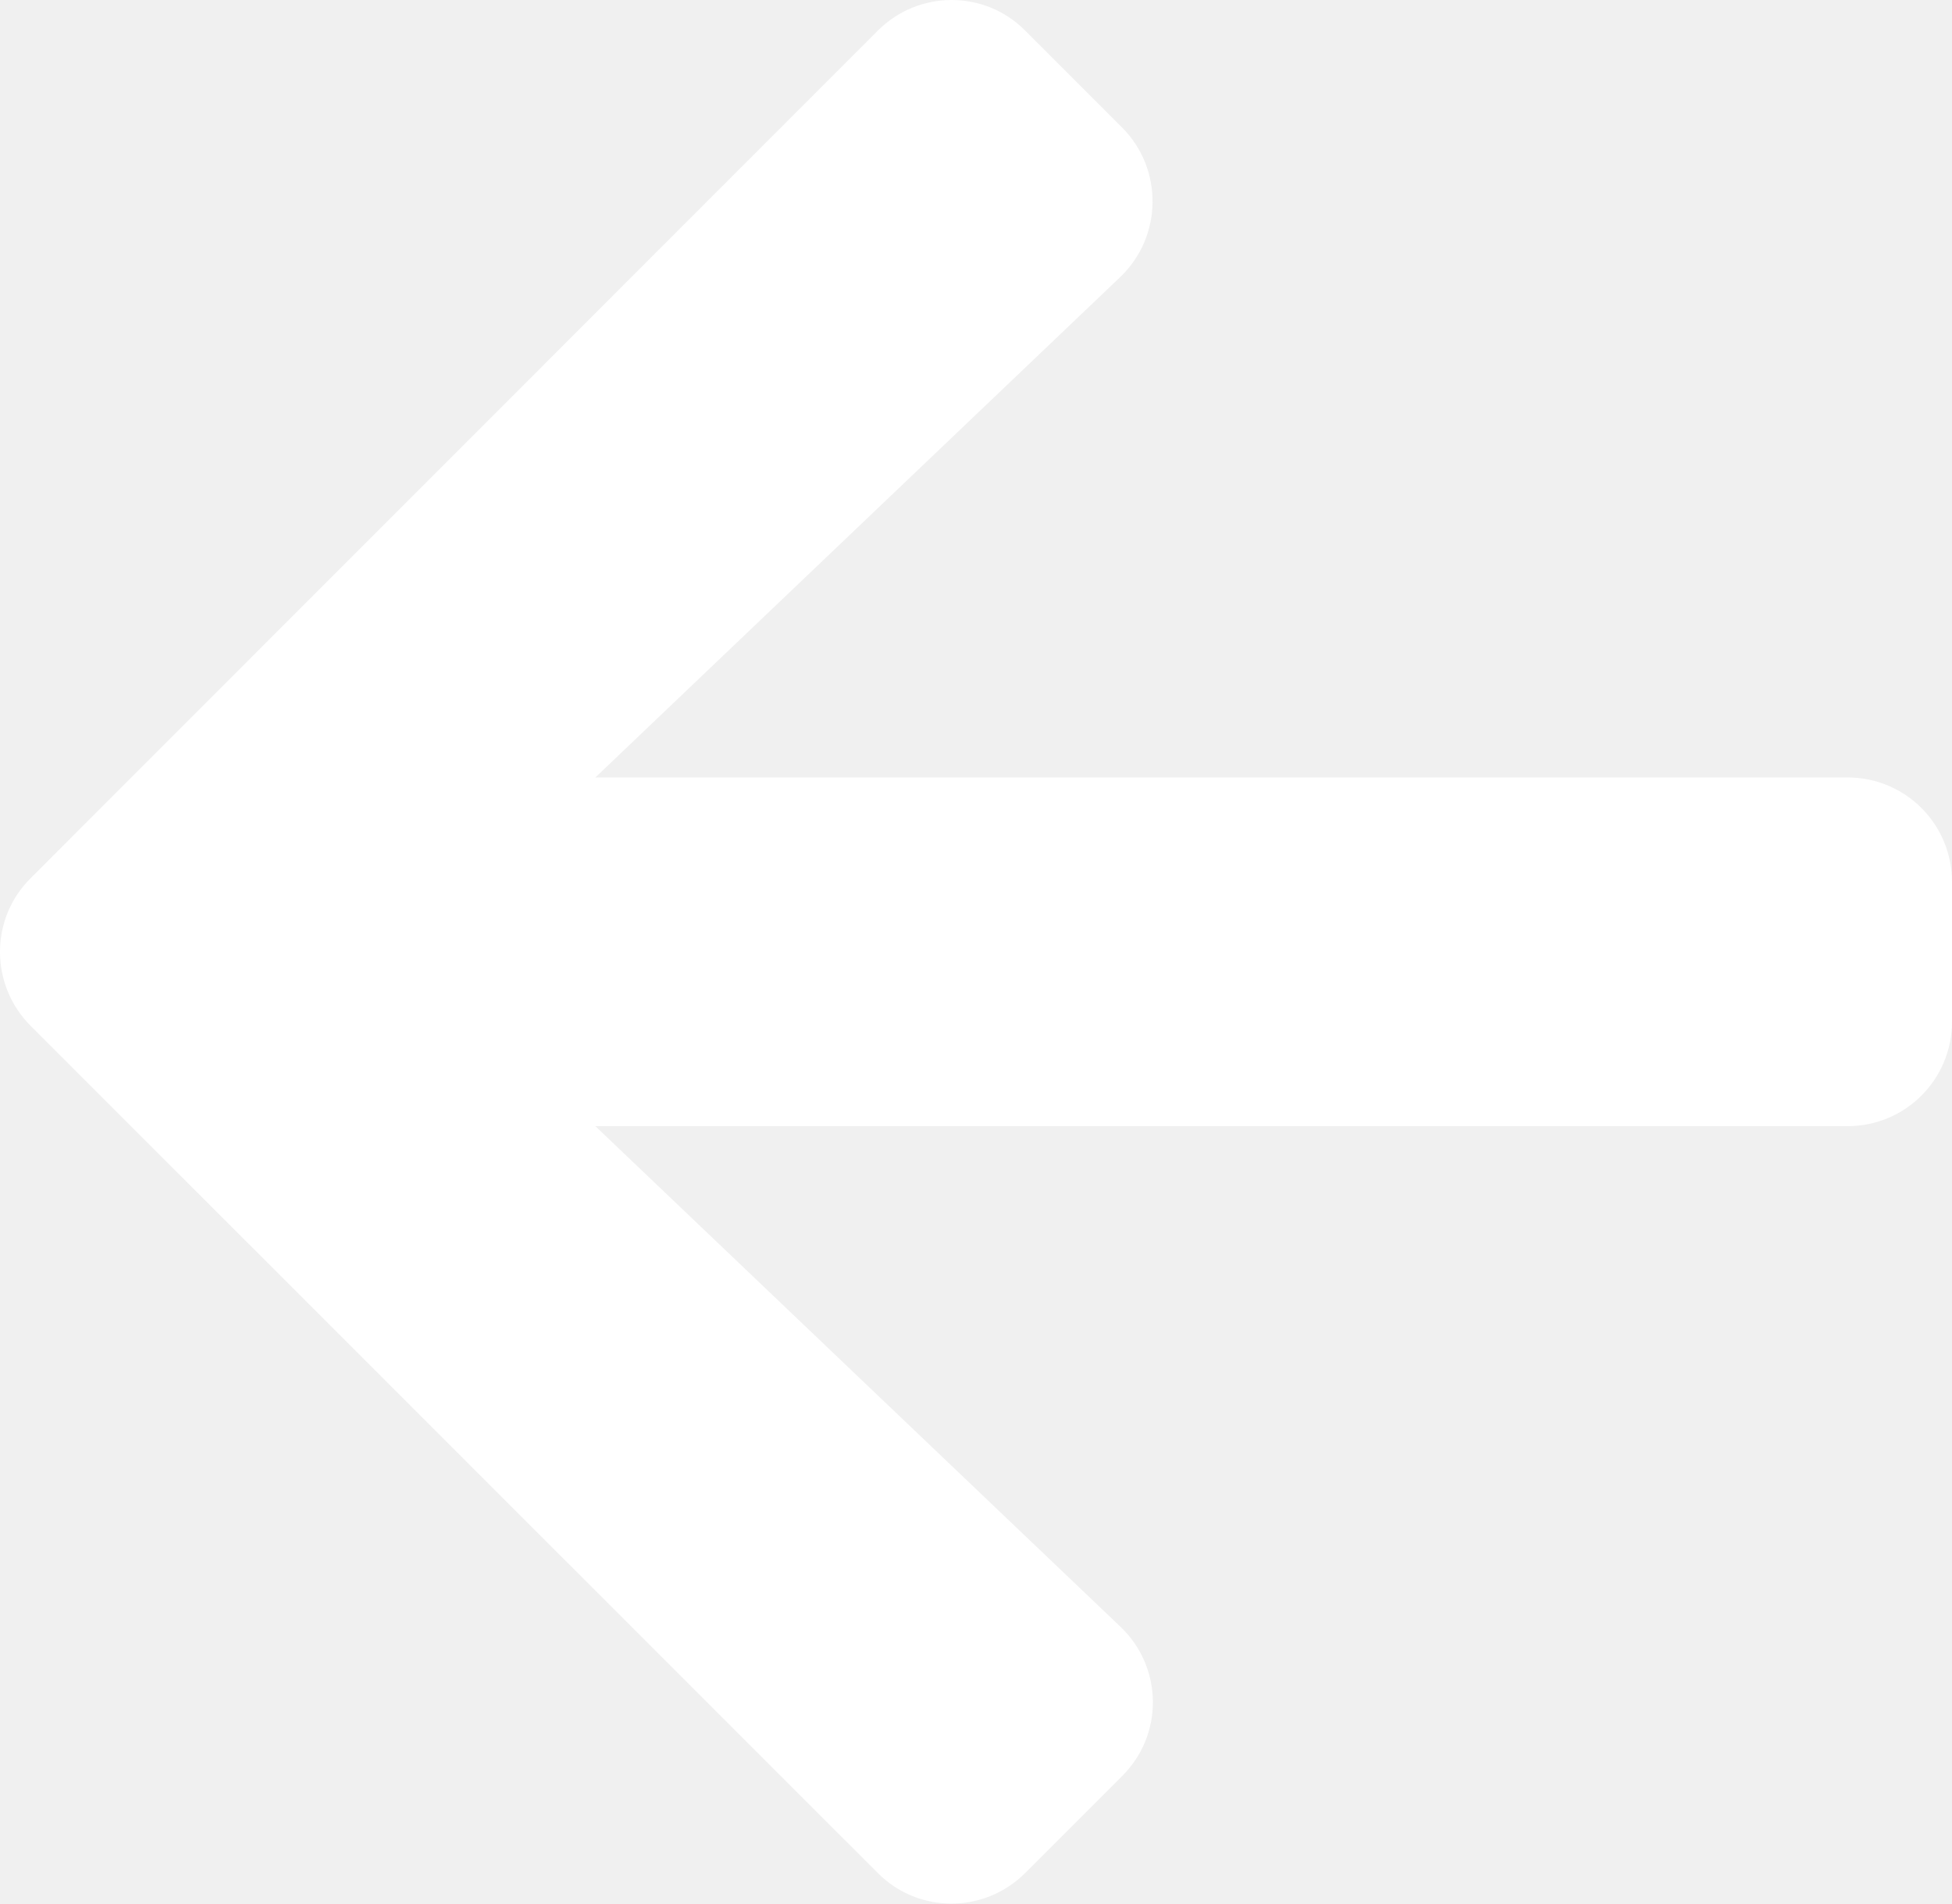
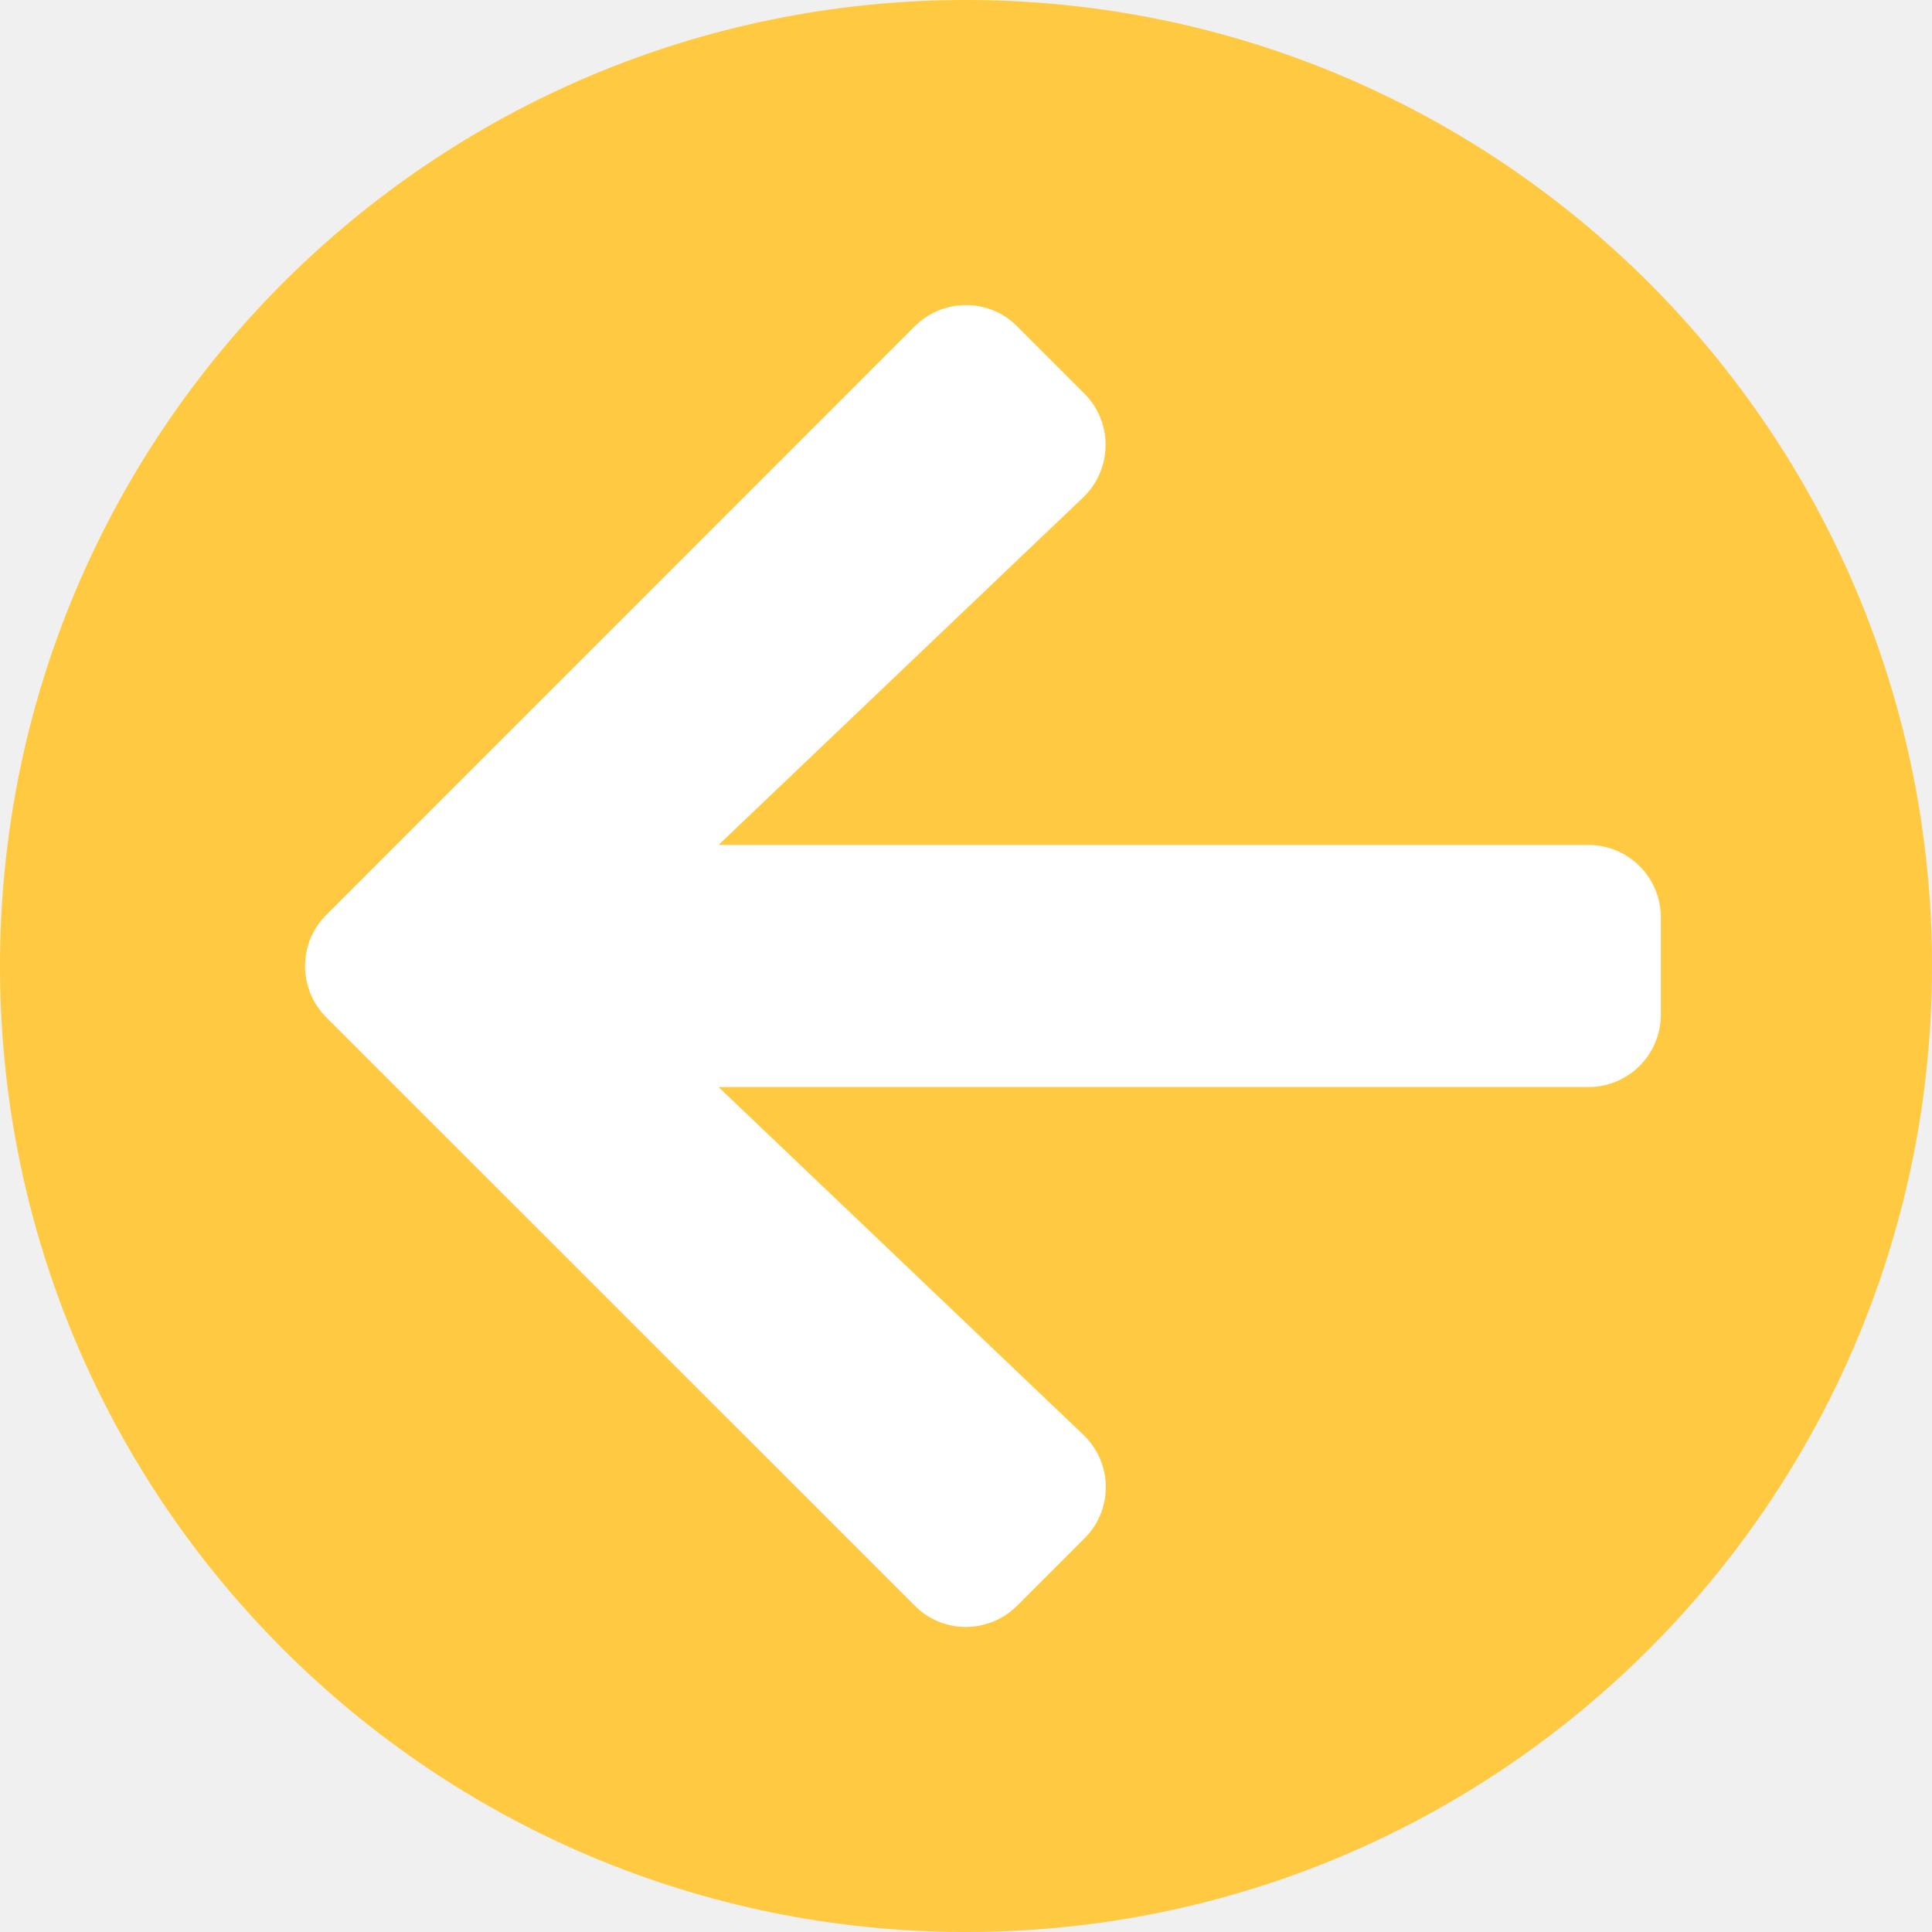
- <svg xmlns="http://www.w3.org/2000/svg" width="40" height="39" viewBox="0 0 40 39" fill="none">
-   <path d="M22.993 36.388L21.011 38.37C20.172 39.21 18.815 39.21 17.985 38.37L0.629 21.018C-0.21 20.179 -0.21 18.821 0.629 17.991L17.985 0.63C18.824 -0.21 20.181 -0.21 21.011 0.63L22.993 2.612C23.841 3.461 23.823 4.845 22.957 5.675L12.2 15.928H37.857C39.045 15.928 40 16.883 40 18.071V20.929C40 22.117 39.045 23.072 37.857 23.072H12.2L22.957 33.325C23.832 34.155 23.85 35.539 22.993 36.388Z" fill="white" />
+ <svg xmlns="http://www.w3.org/2000/svg" width="57" height="57" viewBox="0 0 57 57" fill="none">
+   <circle cx="28.5" cy="28.5" r="28.5" fill="#FFCA41" />
+   <path d="M31.993 45.388L30.011 47.37C29.172 48.21 27.815 48.21 26.985 47.37L9.629 30.018C8.79 29.179 8.79 27.821 9.629 26.991L26.985 9.63C27.824 8.79 29.181 8.79 30.011 9.63L31.993 11.612C32.841 12.461 32.823 13.845 31.957 14.675L21.2 24.928H46.857C48.045 24.928 49 25.883 49 27.071V29.929C49 31.117 48.045 32.072 46.857 32.072H21.2L31.957 42.325C32.832 43.155 32.85 44.539 31.993 45.388Z" fill="white" />
</svg>
